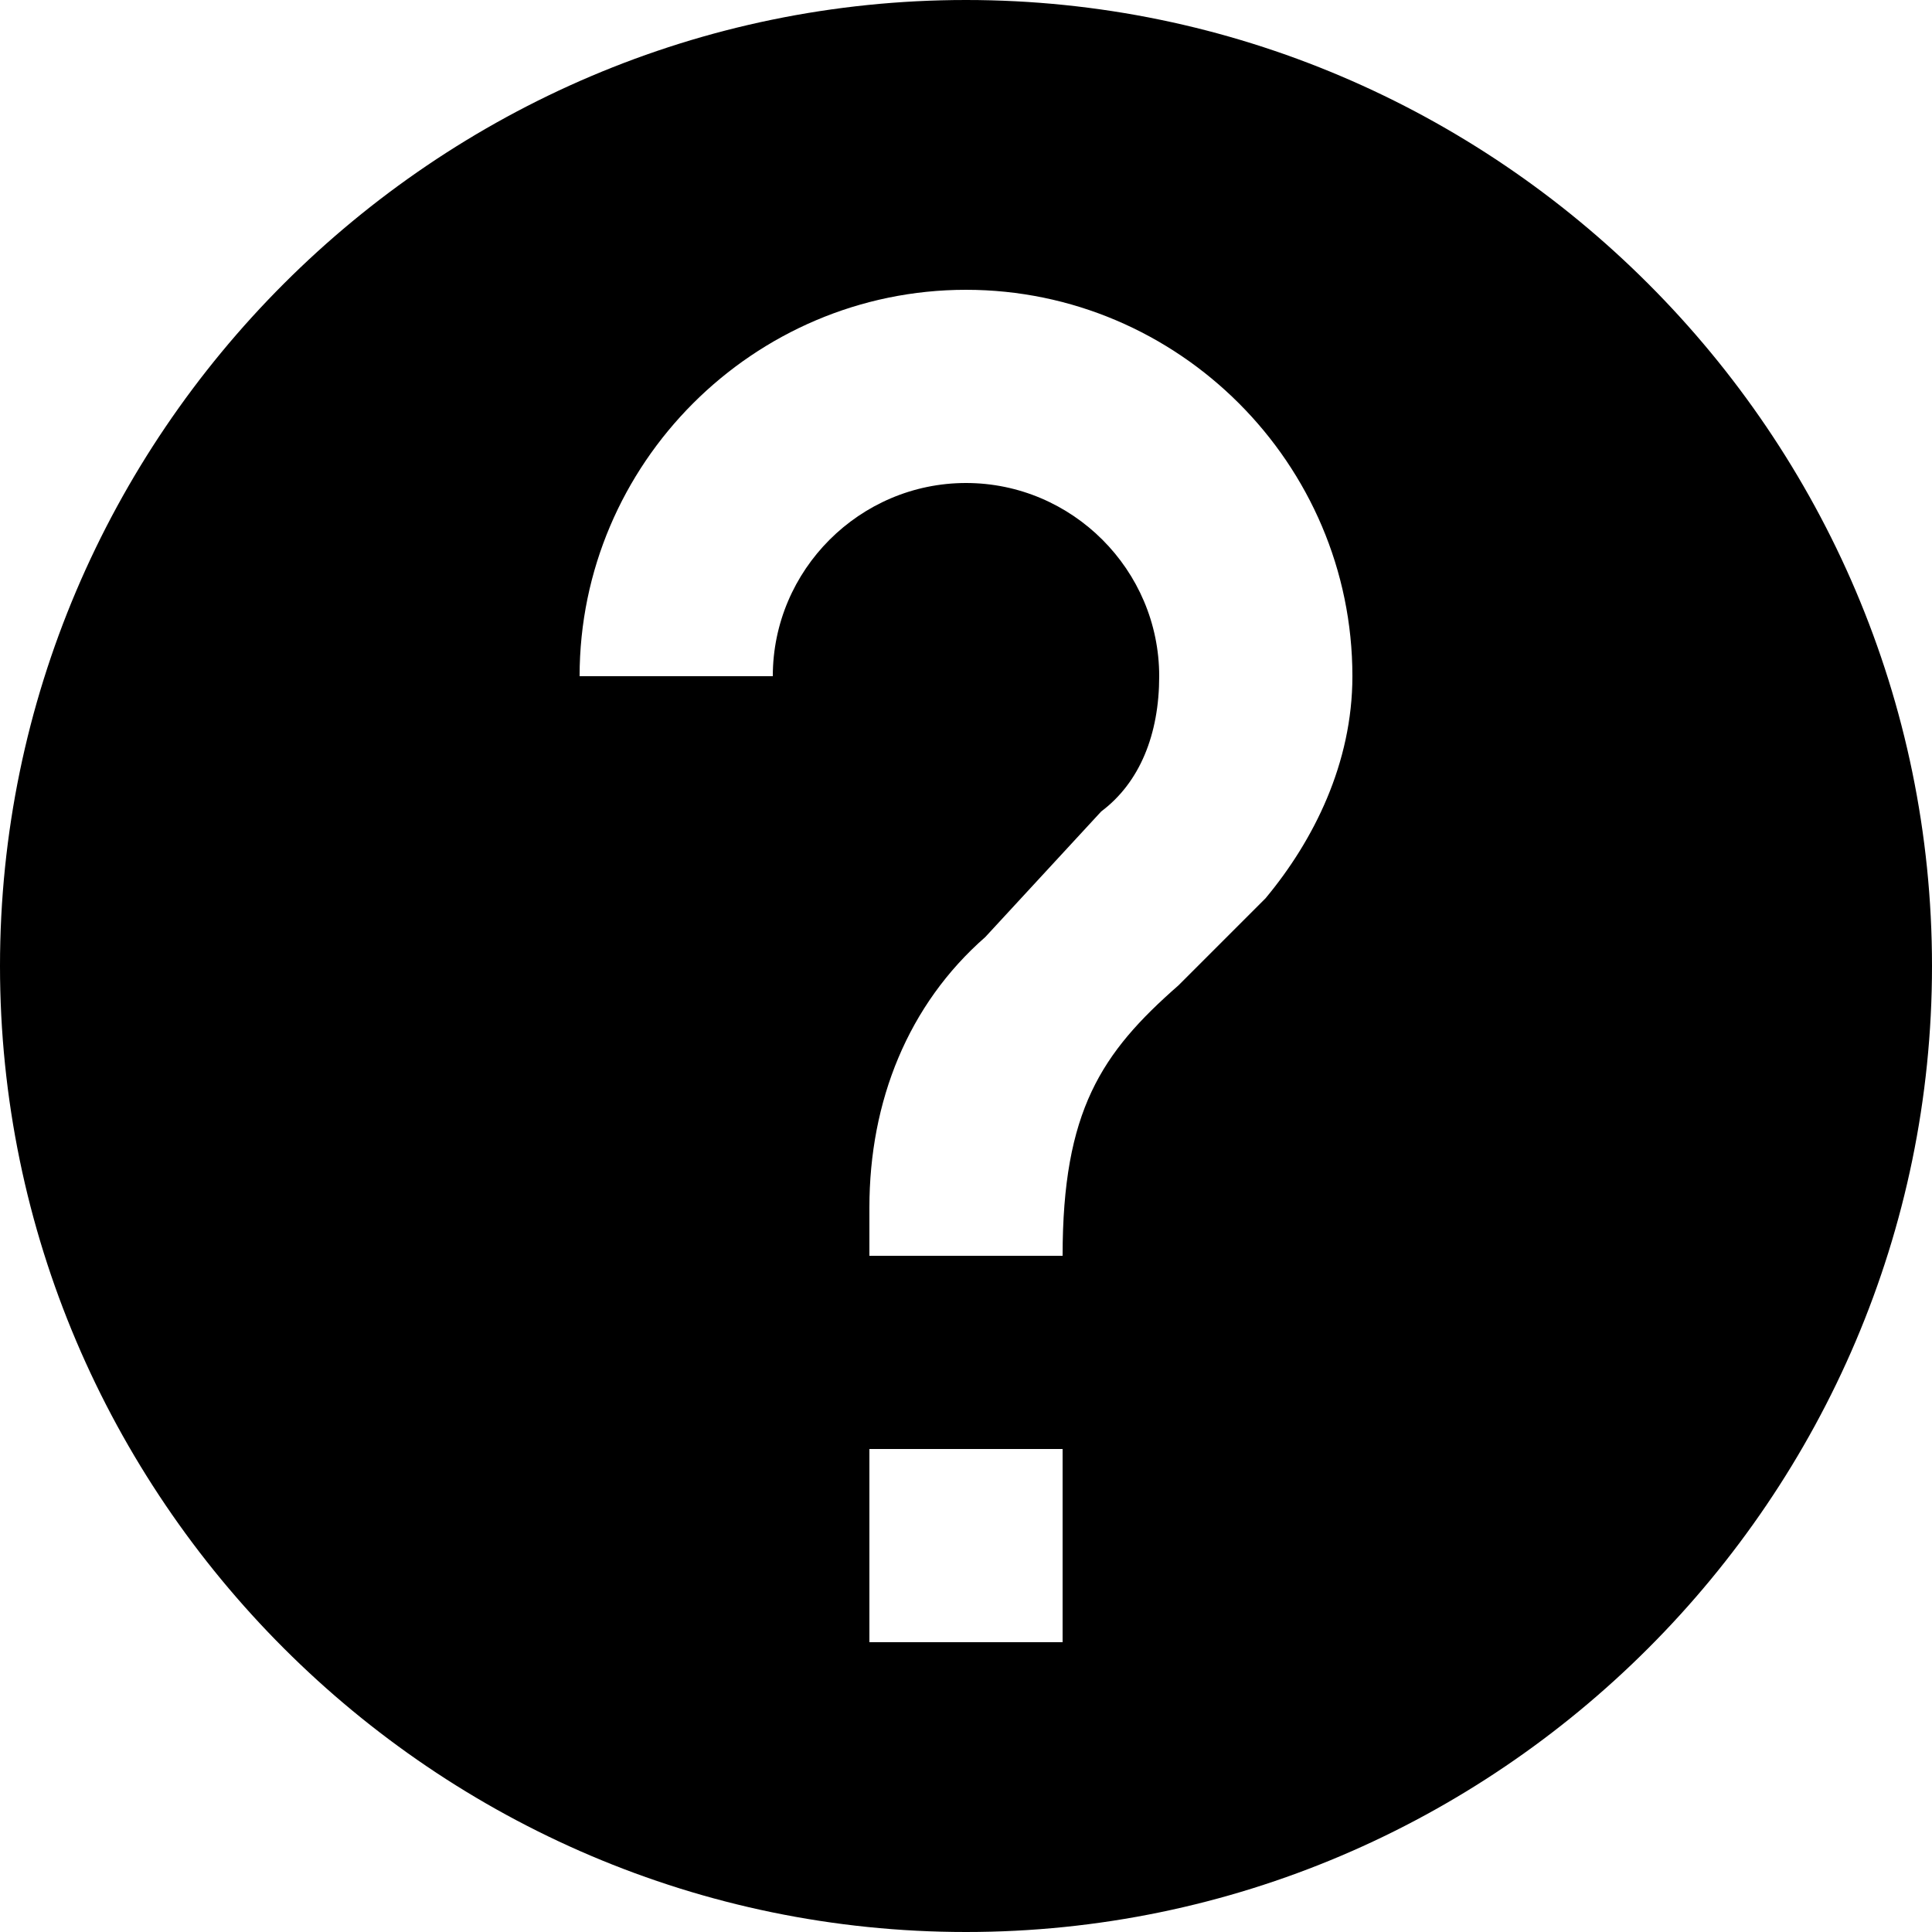
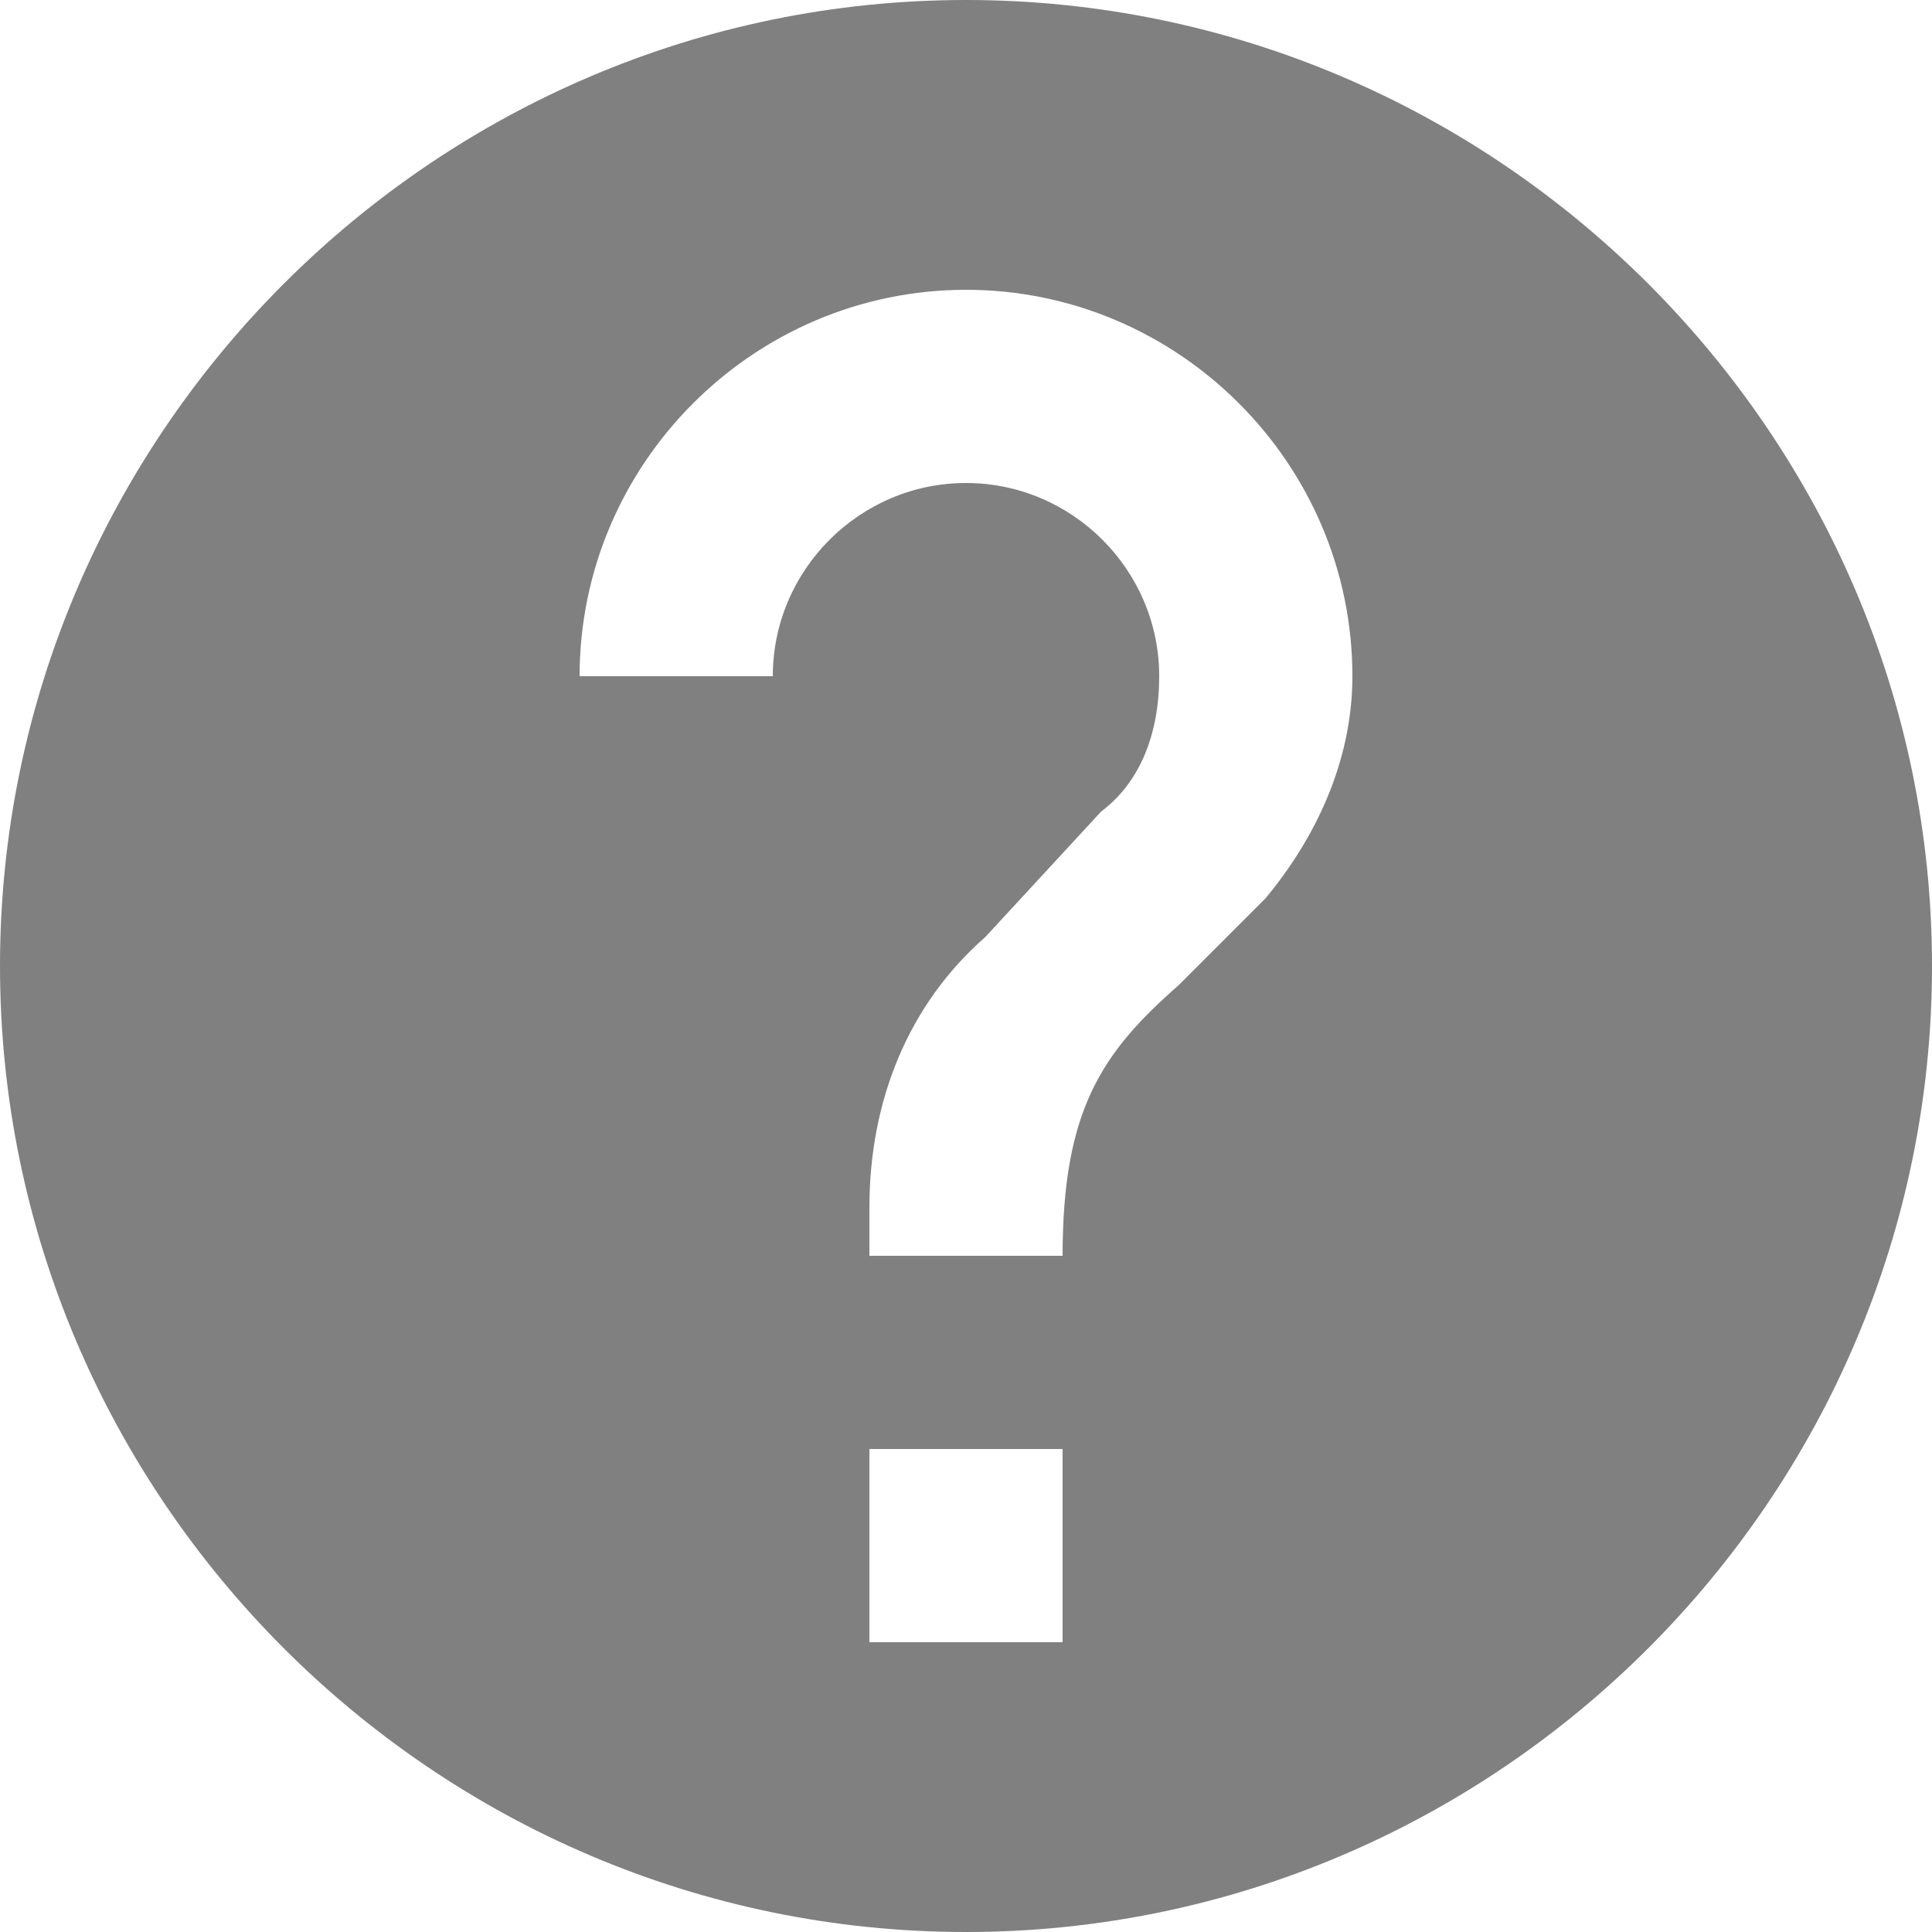
- <svg xmlns="http://www.w3.org/2000/svg" height="20px" version="1.1" viewBox="0 0 20 20" width="20px">
-   <defs />
-   <g fill="none" fill-rule="evenodd" id="Page-1" stroke="none" stroke-width="1">
-     <g fill="#000000" id="Core" transform="translate(-422, -254)">
-       <g id="help" transform="translate(422, 254)">
-         <path d="M10,0 C4.5,0 0,4.5 0,10 C0,15.5 4.5,20 10,20 C15.5,20 20,15.5 20,10 C20,4.5 15.5,0 10,0 L10,0 Z M11,17 L9,17 L9,15 L11,15 L11,17 L11,17 Z M13.1,9.3 L12.2,10.2 C11.4,10.9 11,11.5 11,13 L9,13 L9,12.5 C9,11.4 9.4,10.4 10.2,9.7 L11.4,8.4 C11.8,8.1 12,7.6 12,7 C12,5.9 11.1,5 10,5 C8.9,5 8,5.9 8,7 L6,7 C6,4.8 7.8,3 10,3 C12.2,3 14,4.8 14,7 C14,7.9 13.6,8.7 13.1,9.3 L13.1,9.3 Z" id="Shape" />
+ <svg xmlns="http://www.w3.org/2000/svg" height="20px" version="1.1" viewBox="0 0 20 20" width="20px" id="svg2">
+   <defs id="defs8" />
+   <g fill="none" fill-rule="evenodd" id="Page-1" stroke="none" stroke-width="1" style="fill:#808080">
+     <g fill="#000000" id="Core" transform="translate(-422, -254)" style="fill:#808080">
+       <g id="help" transform="translate(422, 254)" style="fill:#808080">
+         <path d="M10,0 C4.5,0 0,4.5 0,10 C0,15.5 4.5,20 10,20 C15.5,20 20,15.5 20,10 C20,4.5 15.5,0 10,0 L10,0 Z M11,17 L9,17 L9,15 L11,15 L11,17 L11,17 Z M13.1,9.3 L12.2,10.2 C11.4,10.9 11,11.5 11,13 L9,13 L9,12.5 C9,11.4 9.4,10.4 10.2,9.7 L11.4,8.4 C11.8,8.1 12,7.6 12,7 C12,5.9 11.1,5 10,5 C8.9,5 8,5.9 8,7 L6,7 C6,4.8 7.8,3 10,3 C12.2,3 14,4.8 14,7 C14,7.9 13.6,8.7 13.1,9.3 L13.1,9.3 Z" id="Shape" style="fill:#808080" />
      </g>
    </g>
  </g>
</svg>
